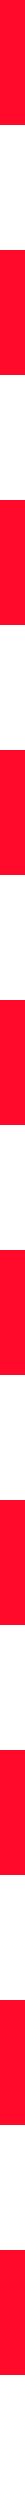
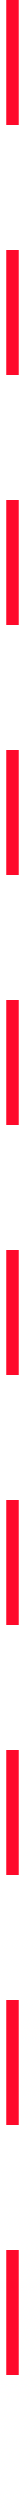
<svg xmlns="http://www.w3.org/2000/svg" width="2" height="200" viewBox="0 0 2 200">
-   <path id="Path_26542" data-name="Path 26542" d="M0,0V200" transform="translate(1)" fill="none" stroke="#ff0a2b" stroke-width="2" stroke-dasharray="10 10" />
+   <path id="Path_26542" data-name="Path 26542" d="M0,0V200" transform="translate(1)" fill="none" stroke="#ff0a2b" strokeWidth="2" stroke-dasharray="10 10" />
</svg>
